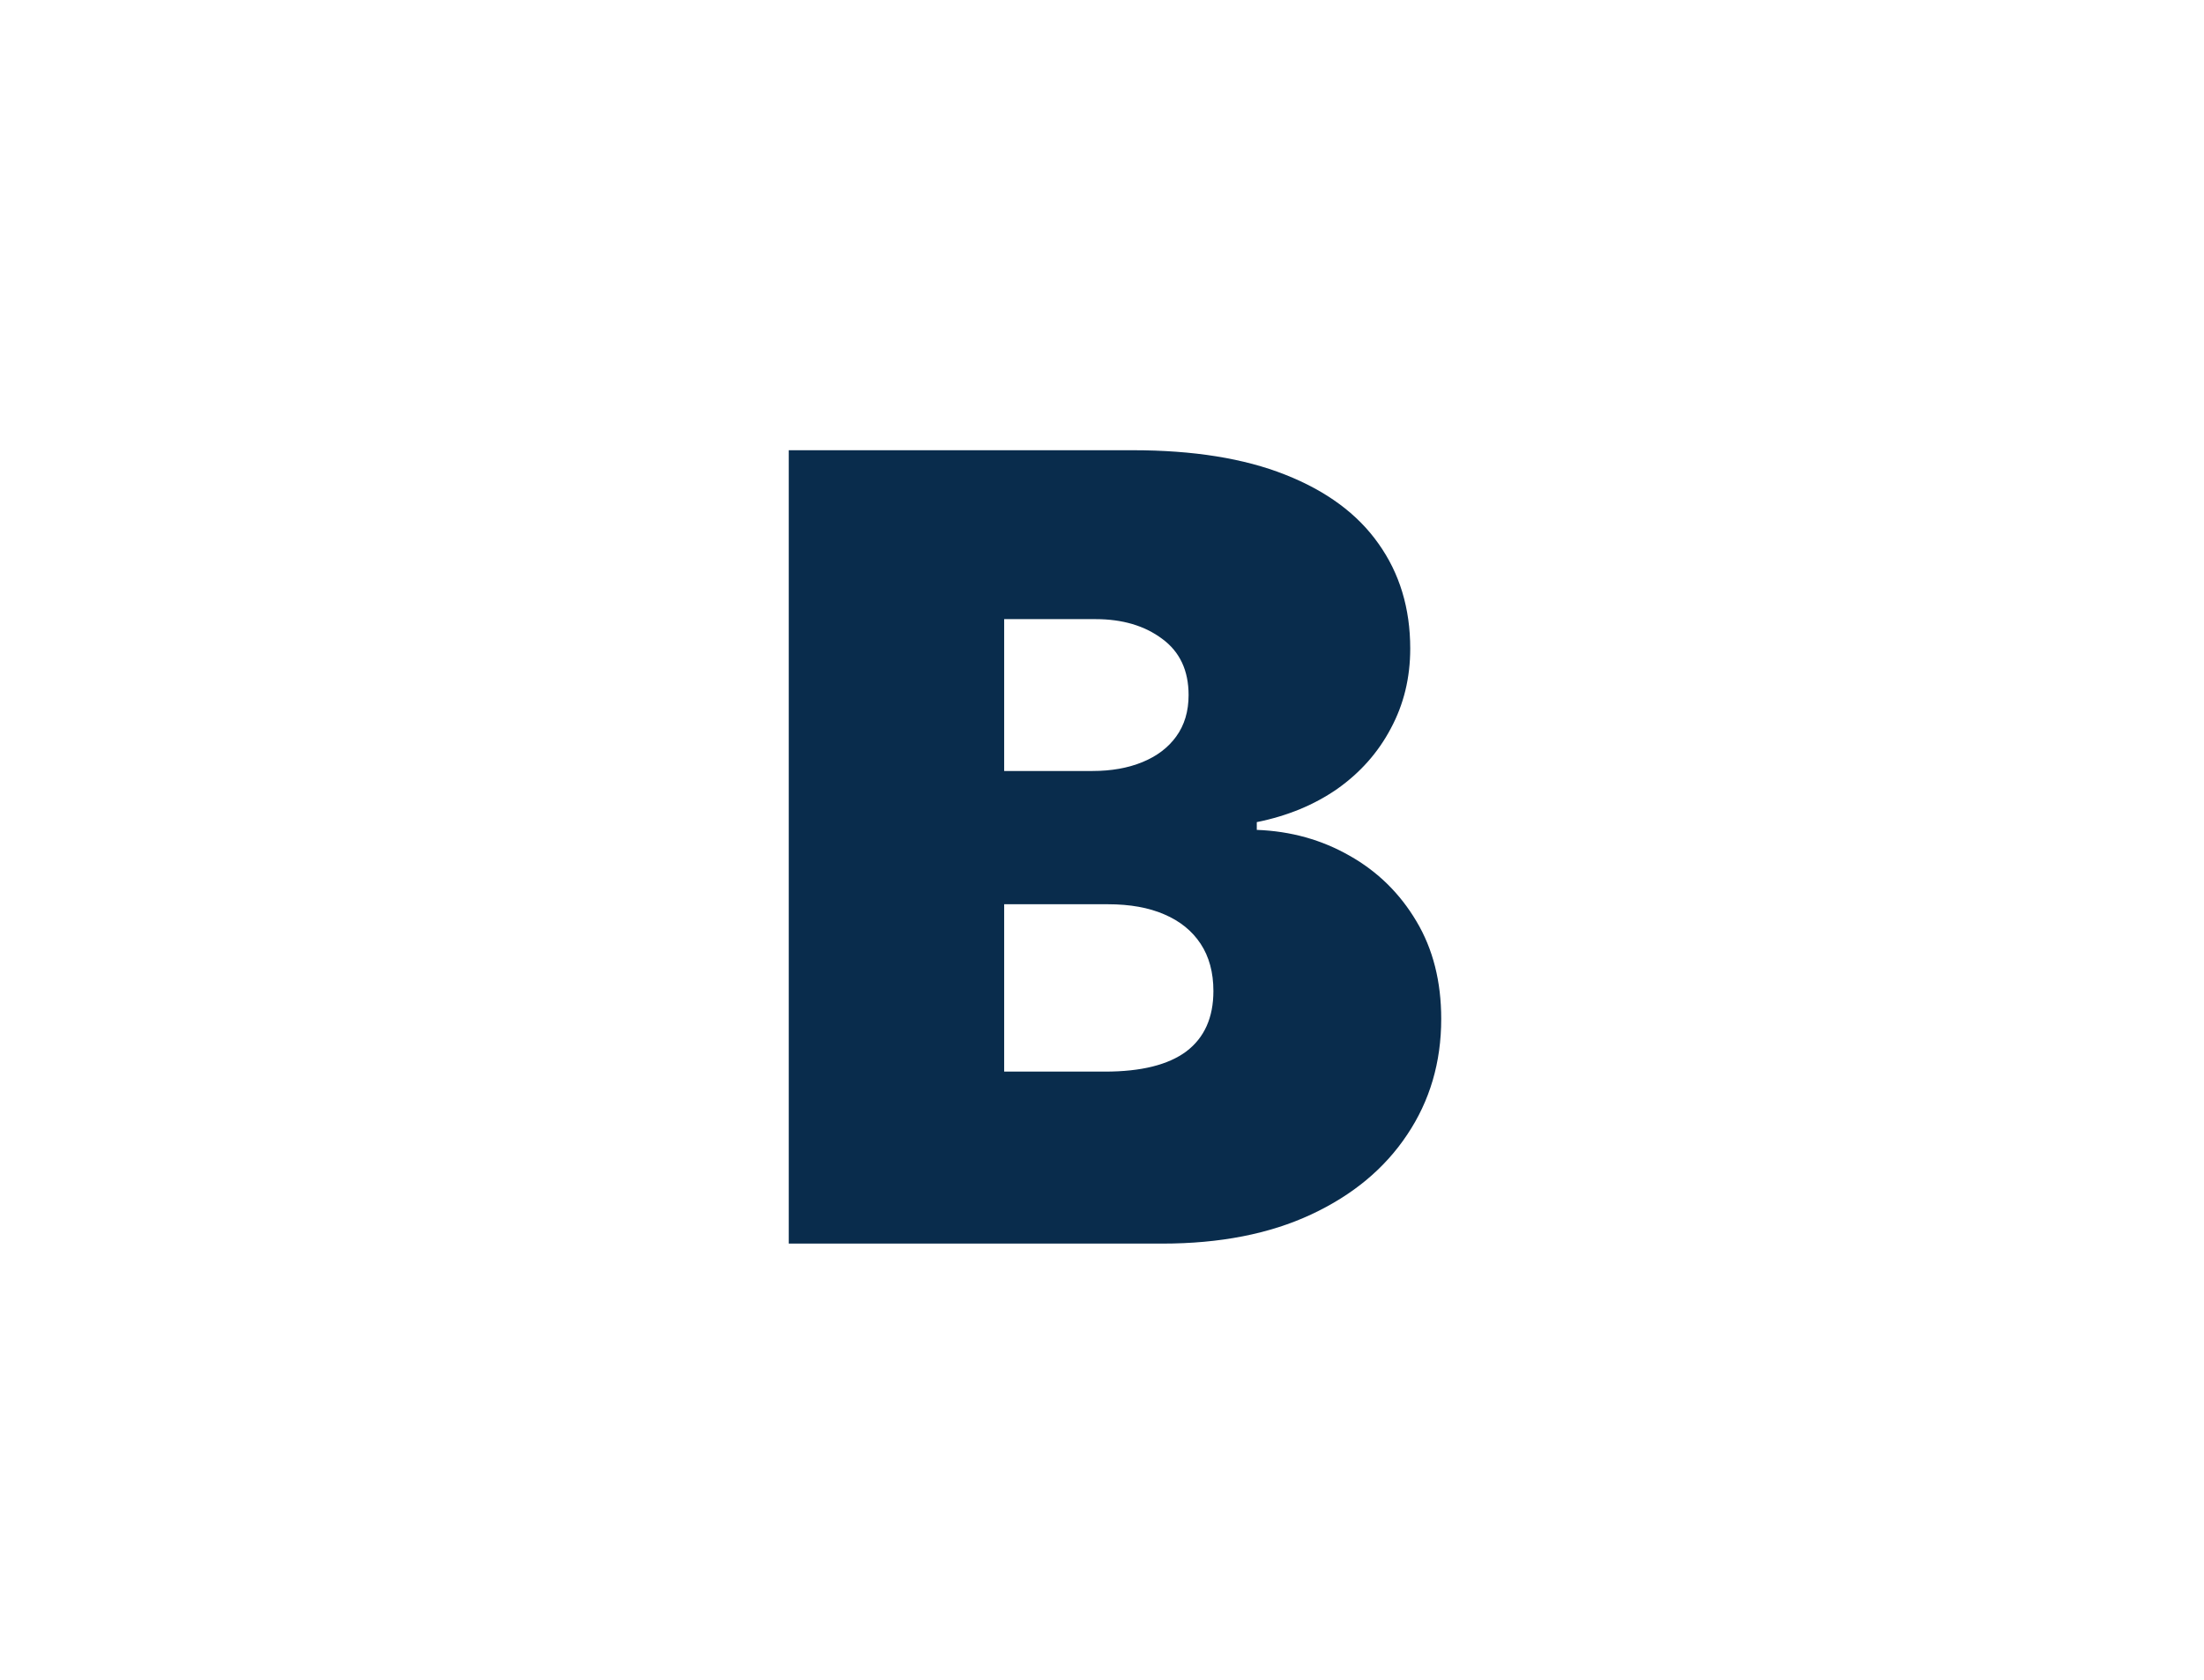
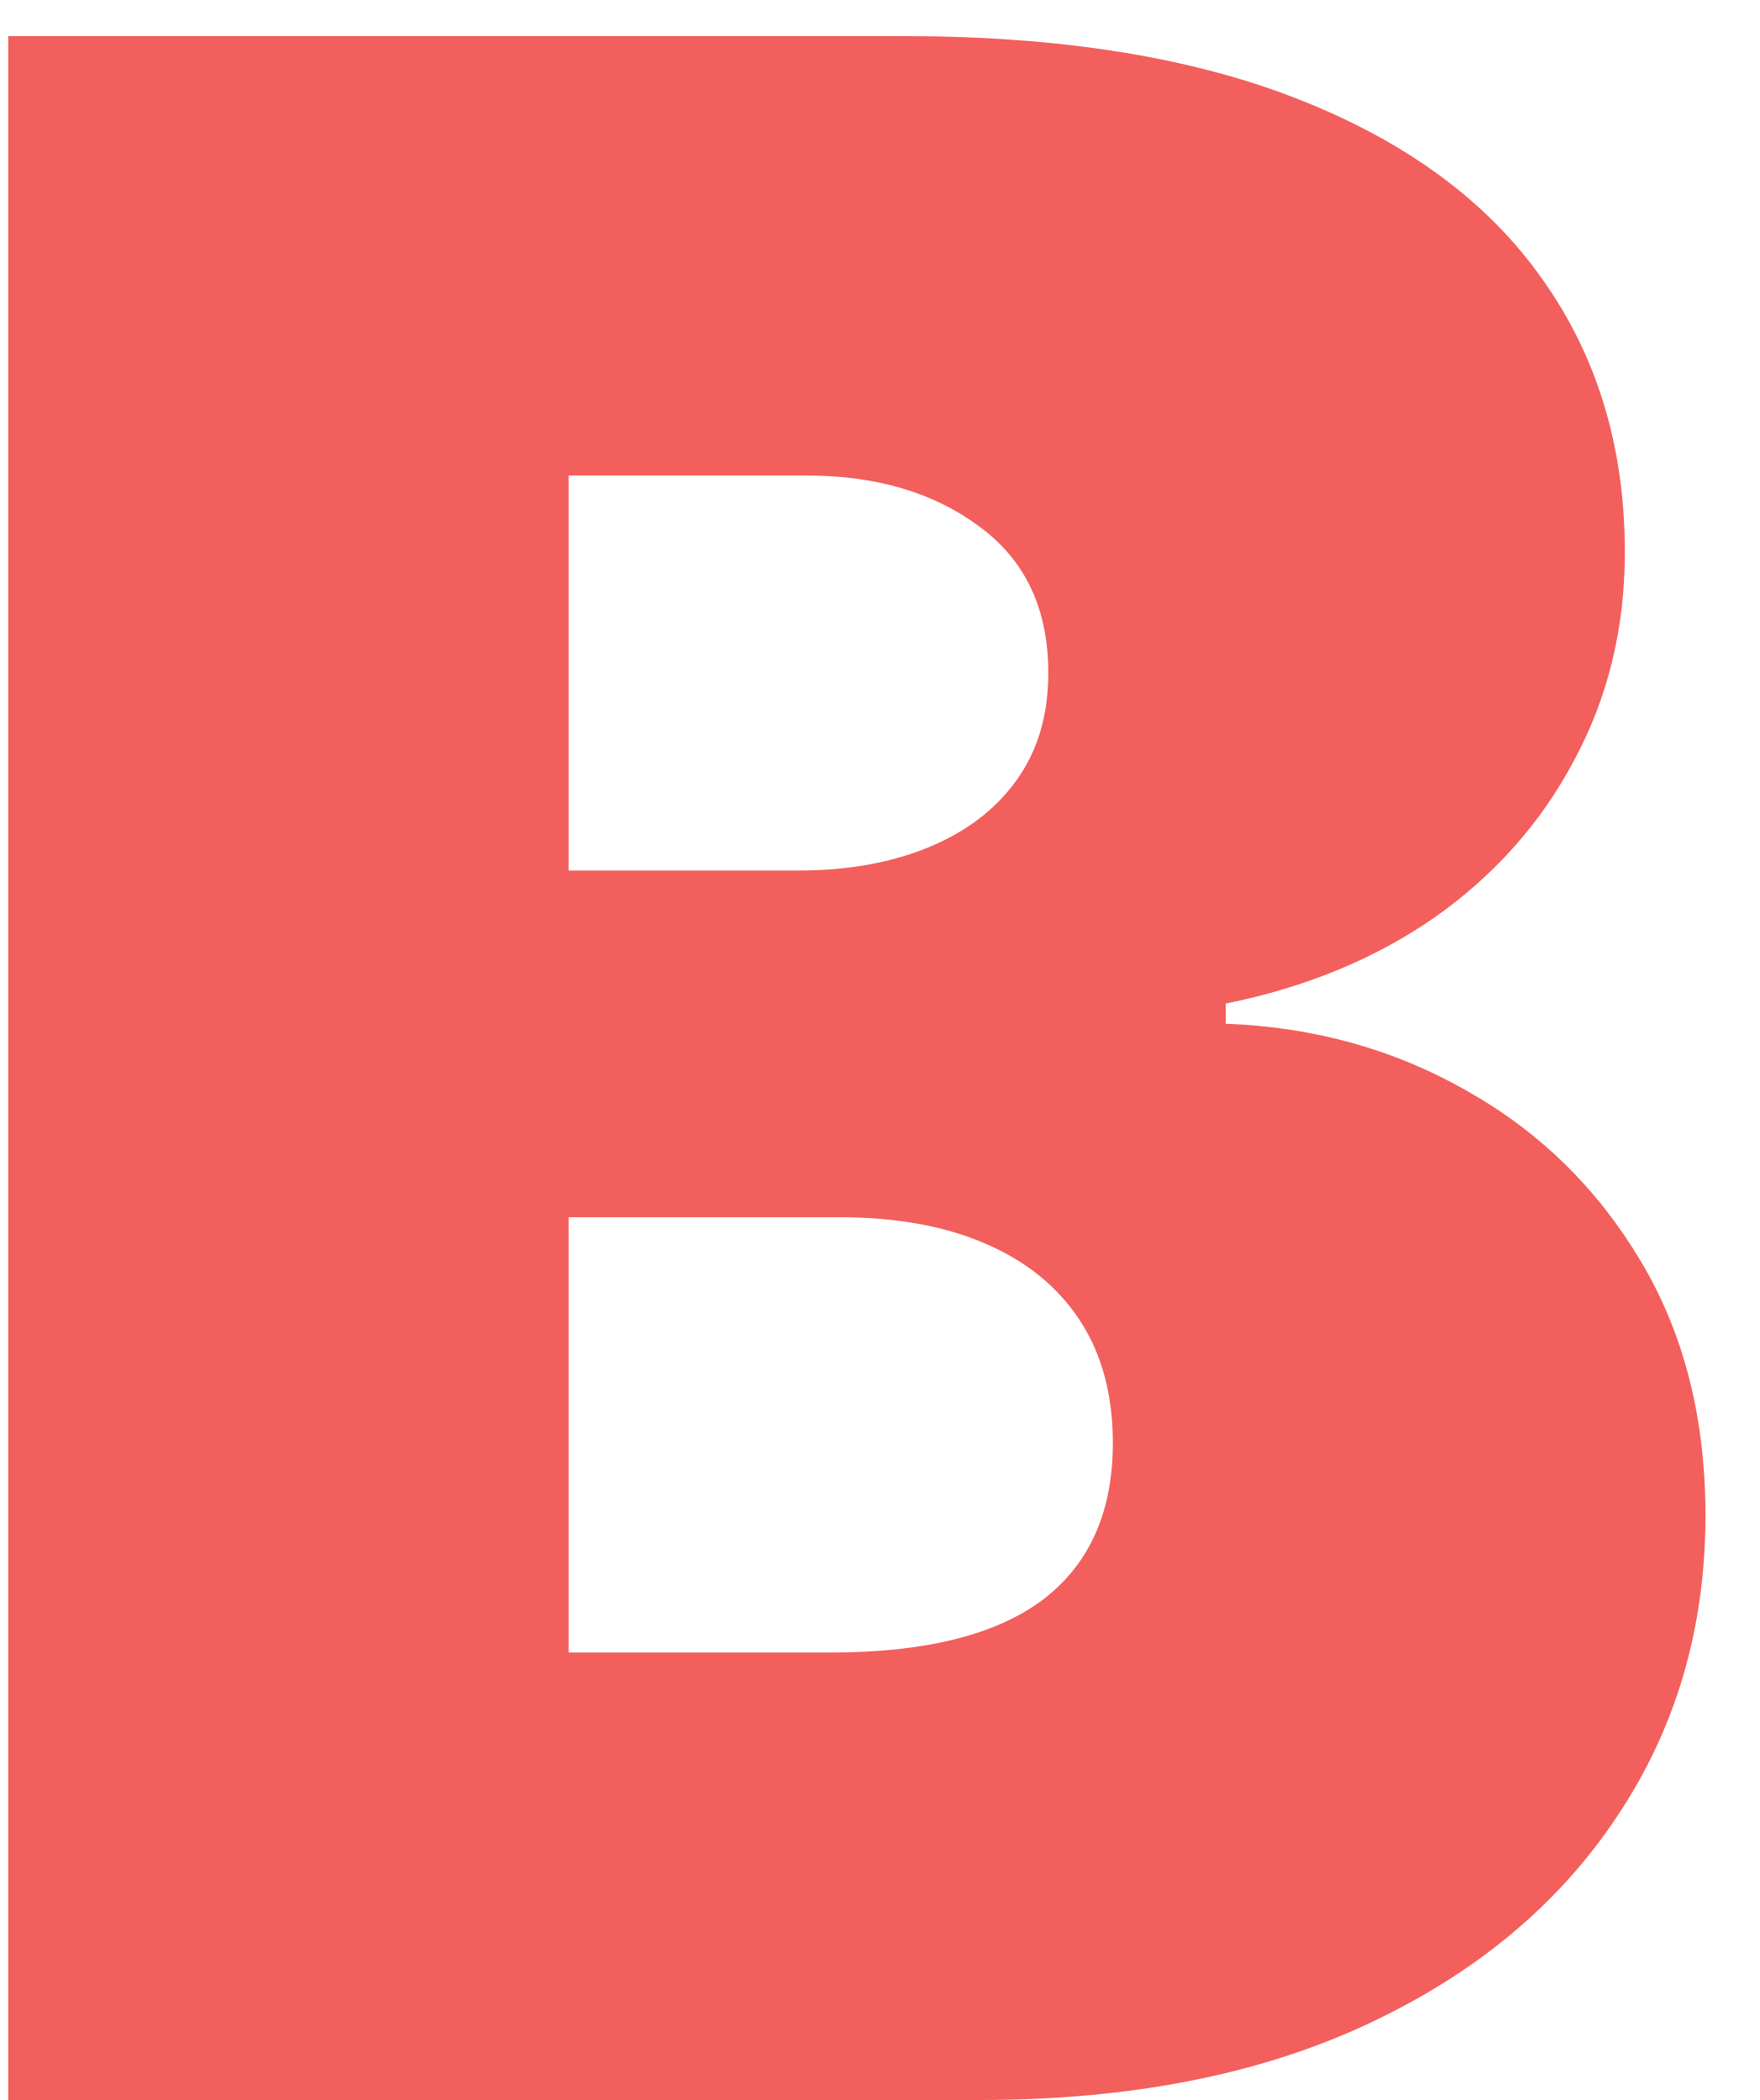
- <svg xmlns="http://www.w3.org/2000/svg" width="101" height="77" viewBox="0 0 101 77" fill="none">
-   <path d="M36.145 57V20.636H51.912C54.681 20.636 57.008 21.009 58.89 21.755C60.783 22.501 62.21 23.554 63.169 24.916C64.139 26.277 64.625 27.881 64.625 29.727C64.625 31.065 64.329 32.284 63.737 33.385C63.157 34.486 62.34 35.409 61.287 36.155C60.233 36.889 59.002 37.398 57.593 37.682V38.037C59.156 38.096 60.576 38.493 61.855 39.227C63.133 39.949 64.151 40.949 64.909 42.227C65.666 43.494 66.045 44.985 66.045 46.702C66.045 48.69 65.524 50.46 64.483 52.011C63.453 53.561 61.985 54.781 60.079 55.668C58.173 56.556 55.901 57 53.261 57H36.145ZM46.017 49.117H50.633C52.29 49.117 53.533 48.809 54.362 48.193C55.191 47.566 55.605 46.642 55.605 45.423C55.605 44.571 55.409 43.849 55.019 43.257C54.628 42.665 54.072 42.215 53.35 41.908C52.64 41.6 51.781 41.446 50.775 41.446H46.017V49.117ZM46.017 35.338H50.065C50.929 35.338 51.693 35.202 52.355 34.93C53.018 34.657 53.533 34.267 53.9 33.758C54.279 33.237 54.468 32.604 54.468 31.858C54.468 30.733 54.066 29.875 53.261 29.283C52.456 28.68 51.438 28.378 50.207 28.378H46.017V35.338Z" fill="#092C4C" />
+ <svg xmlns="http://www.w3.org/2000/svg" width="31" height="37" viewBox="0 0 31 37" fill="none">
+   <path d="M0.145 37V0.636H15.912C18.681 0.636 21.008 1.009 22.89 1.755C24.784 2.501 26.21 3.554 27.169 4.915C28.139 6.277 28.625 7.881 28.625 9.727C28.625 11.065 28.329 12.284 27.737 13.385C27.157 14.486 26.34 15.409 25.287 16.155C24.233 16.889 23.002 17.398 21.593 17.682V18.037C23.156 18.096 24.576 18.493 25.855 19.227C27.133 19.949 28.151 20.949 28.909 22.227C29.666 23.494 30.045 24.985 30.045 26.702C30.045 28.69 29.524 30.46 28.483 32.011C27.453 33.561 25.985 34.781 24.079 35.668C22.173 36.556 19.901 37 17.261 37H0.145ZM10.017 29.116H14.633C16.29 29.116 17.533 28.809 18.362 28.193C19.191 27.566 19.605 26.642 19.605 25.423C19.605 24.571 19.409 23.849 19.019 23.257C18.628 22.665 18.072 22.215 17.35 21.908C16.64 21.6 15.781 21.446 14.775 21.446H10.017V29.116ZM10.017 15.338H14.065C14.929 15.338 15.693 15.202 16.355 14.93C17.018 14.657 17.533 14.267 17.9 13.758C18.279 13.237 18.468 12.604 18.468 11.858C18.468 10.733 18.066 9.875 17.261 9.283C16.456 8.68 15.438 8.378 14.207 8.378H10.017V15.338Z" fill="#F25F5C" />
</svg>
